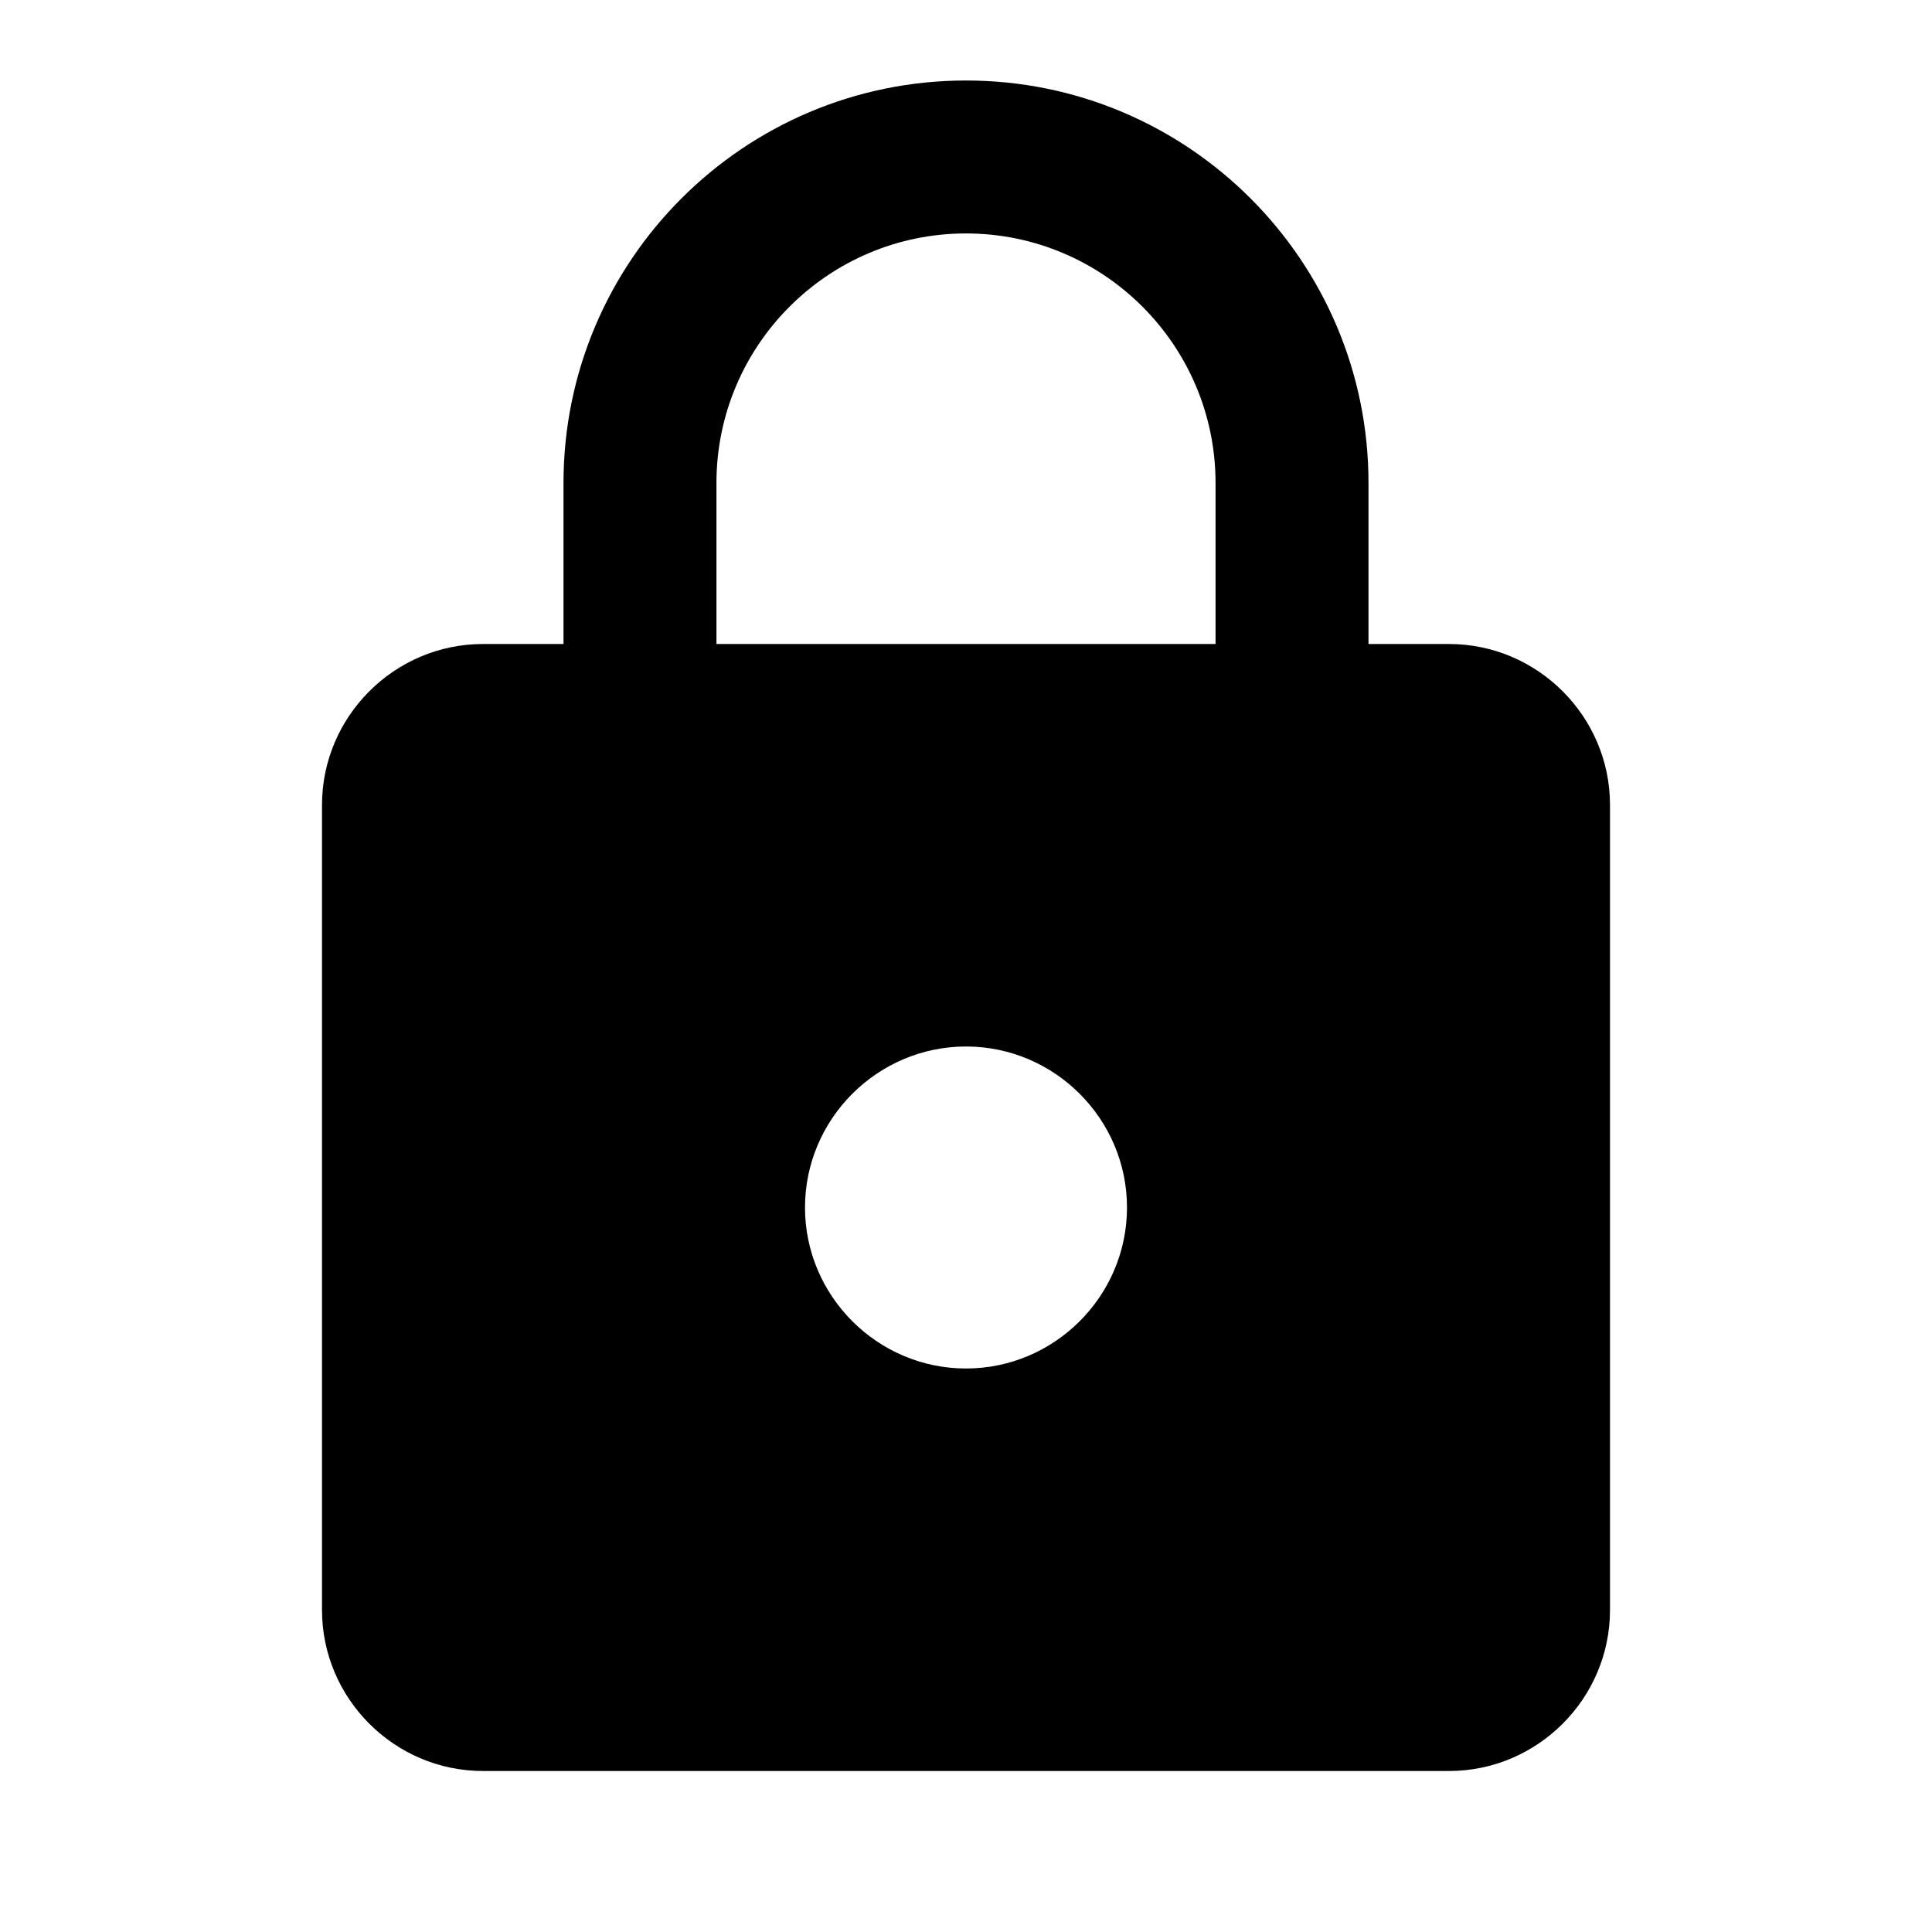
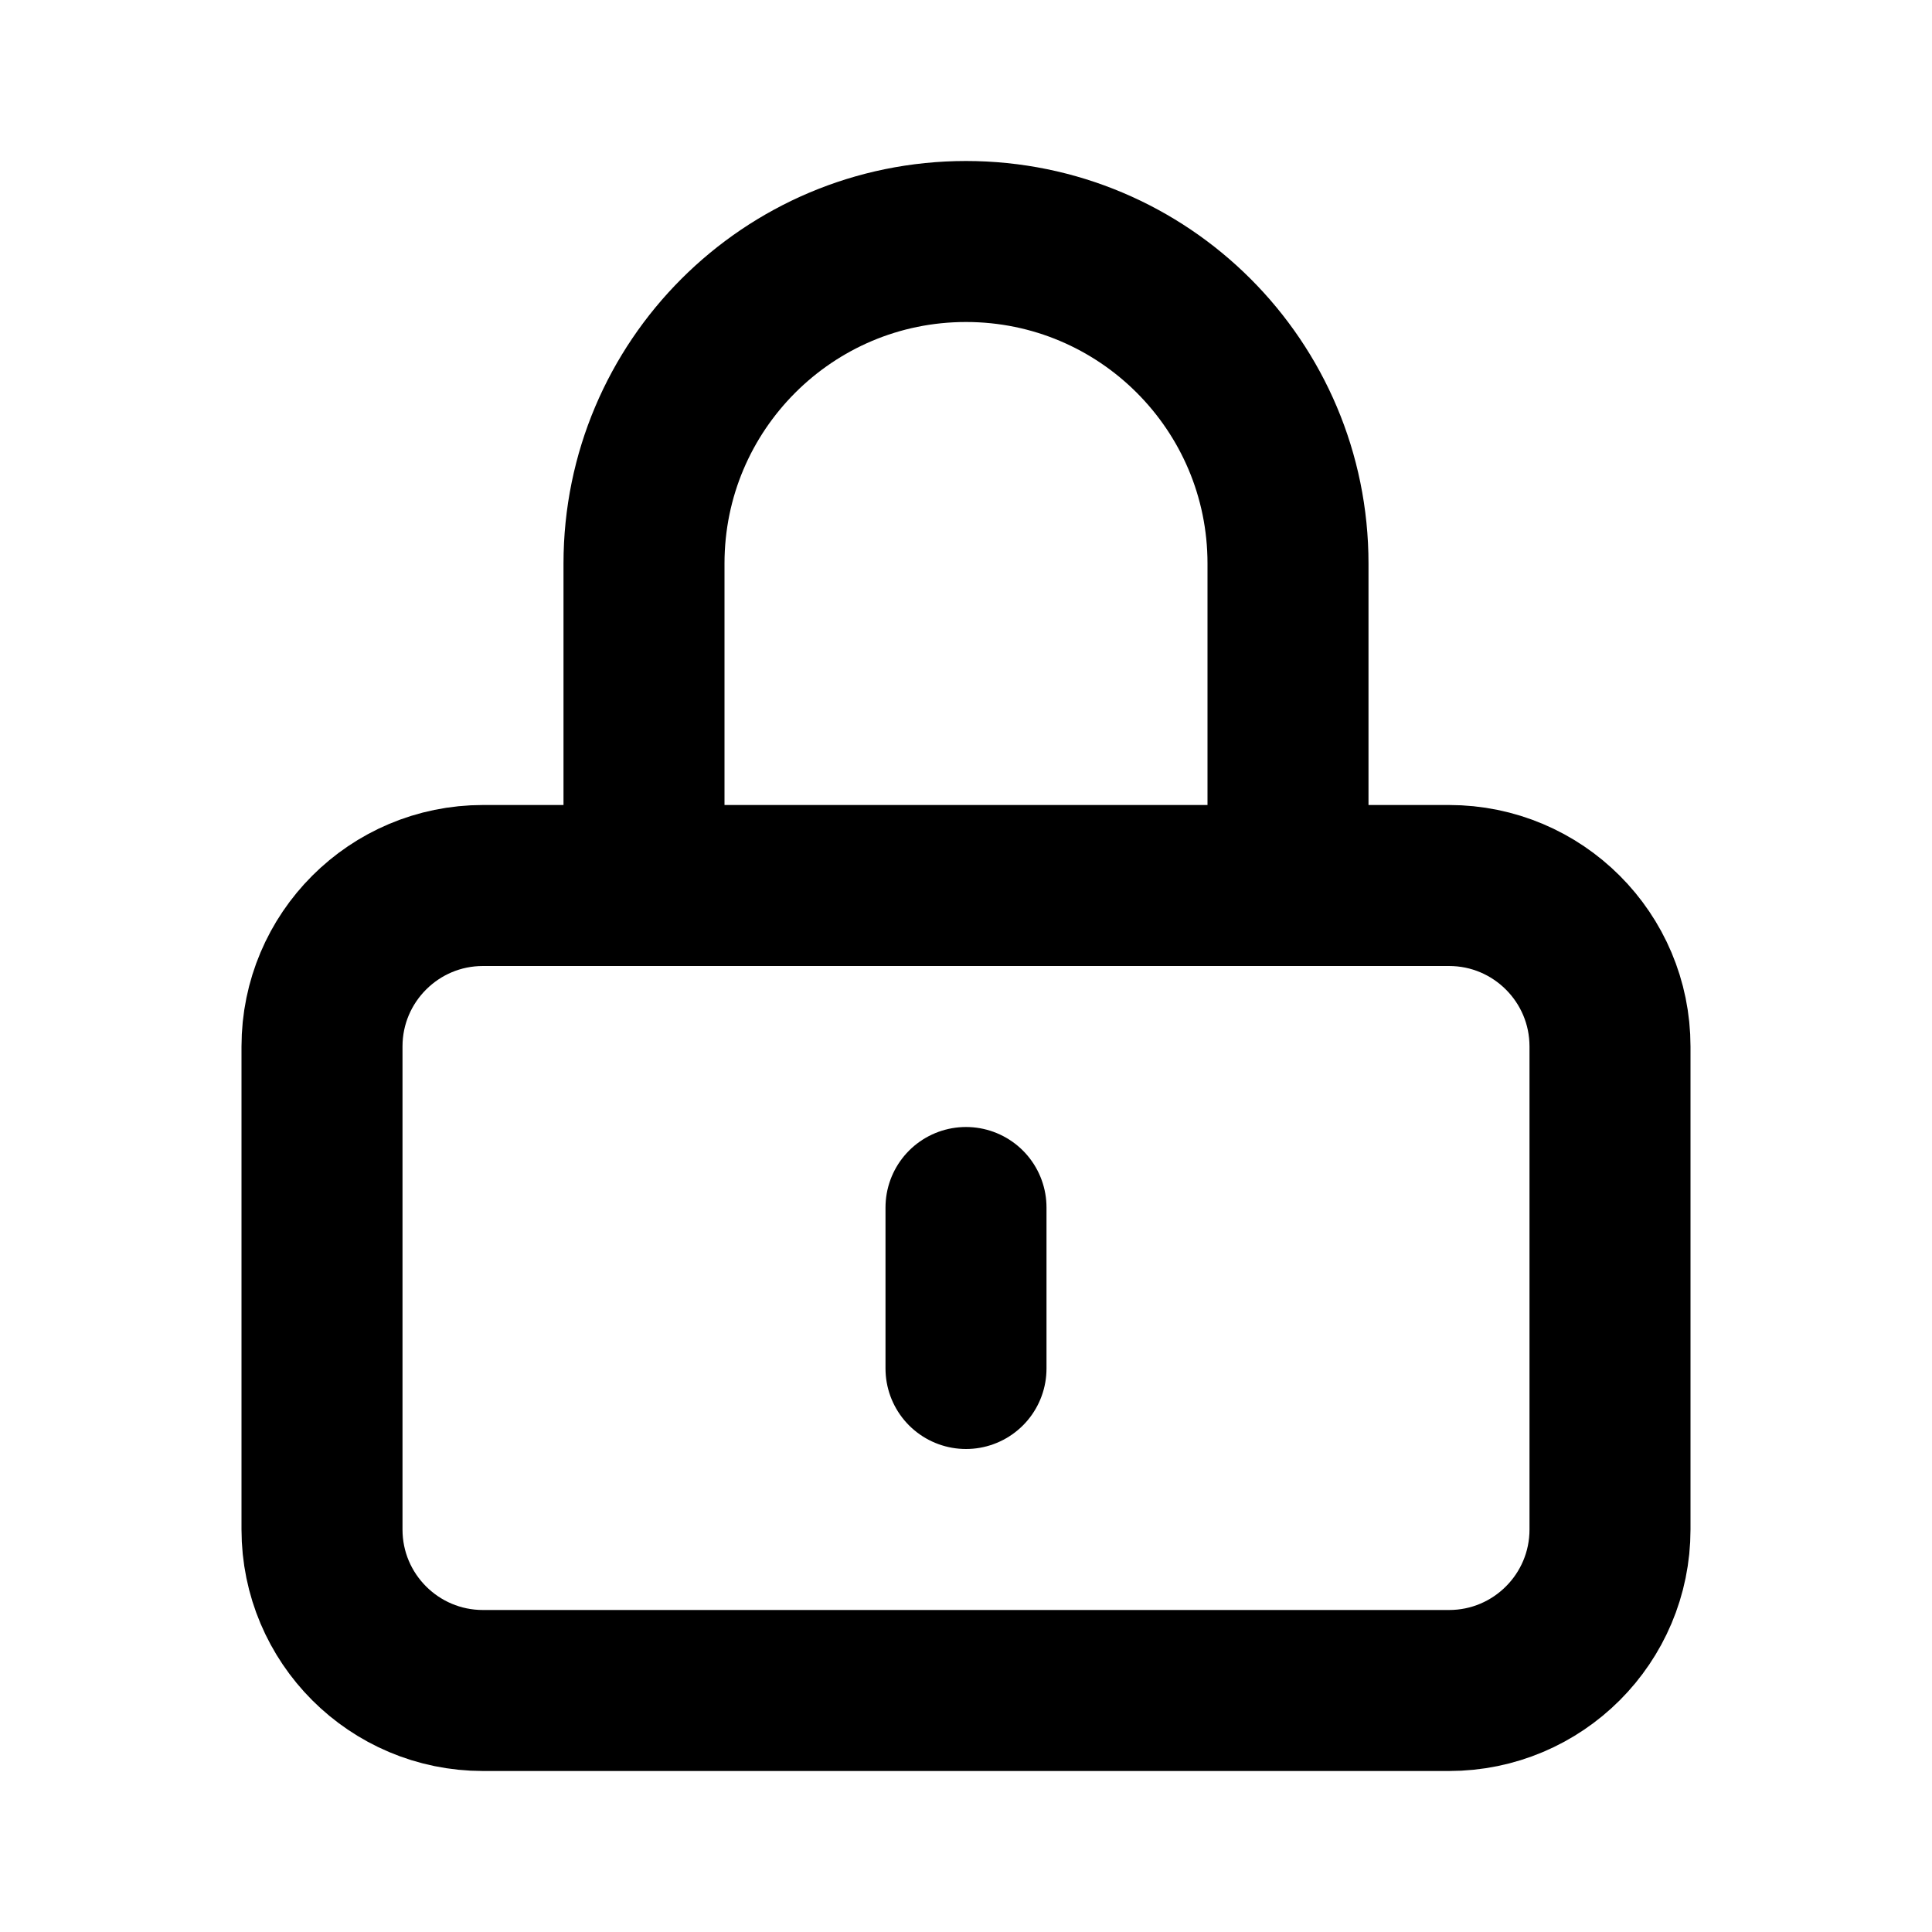
- <svg xmlns="http://www.w3.org/2000/svg" viewBox="0 0 24 24">
-   <path fill="currentColor" d="M18 8h-1V6c0-2.76-2.24-5-5-5S7 3.24 7 6v2H6c-1.1 0-2 .9-2 2v10c0 1.1.9 2 2 2h12c1.1 0 2-.9 2-2V10c0-1.1-.9-2-2-2zm-6 9c-1.1 0-2-.9-2-2s.9-2 2-2 2 .9 2 2-.9 2-2 2zm3.1-9H8.9V6c0-1.71 1.39-3.1 3.1-3.1 1.71 0 3.1 1.39 3.1 3.1v2z" />
+ <svg xmlns="http://www.w3.org/2000/svg" class="w-8 h-8" fill="none" stroke="currentColor" viewBox="0 0 24 24" stroke-width="2" stroke-linecap="round" stroke-linejoin="round">
+   <path stroke-linecap="round" stroke-linejoin="round" stroke-width="2" d="M12 15v2m-6 4h12a2 2 0 002-2v-6a2 2 0 00-2-2H6a2 2 0 00-2 2v6a2 2 0 002 2zm10-10V7a4 4 0 00-8 0v4h8z" />
</svg>
